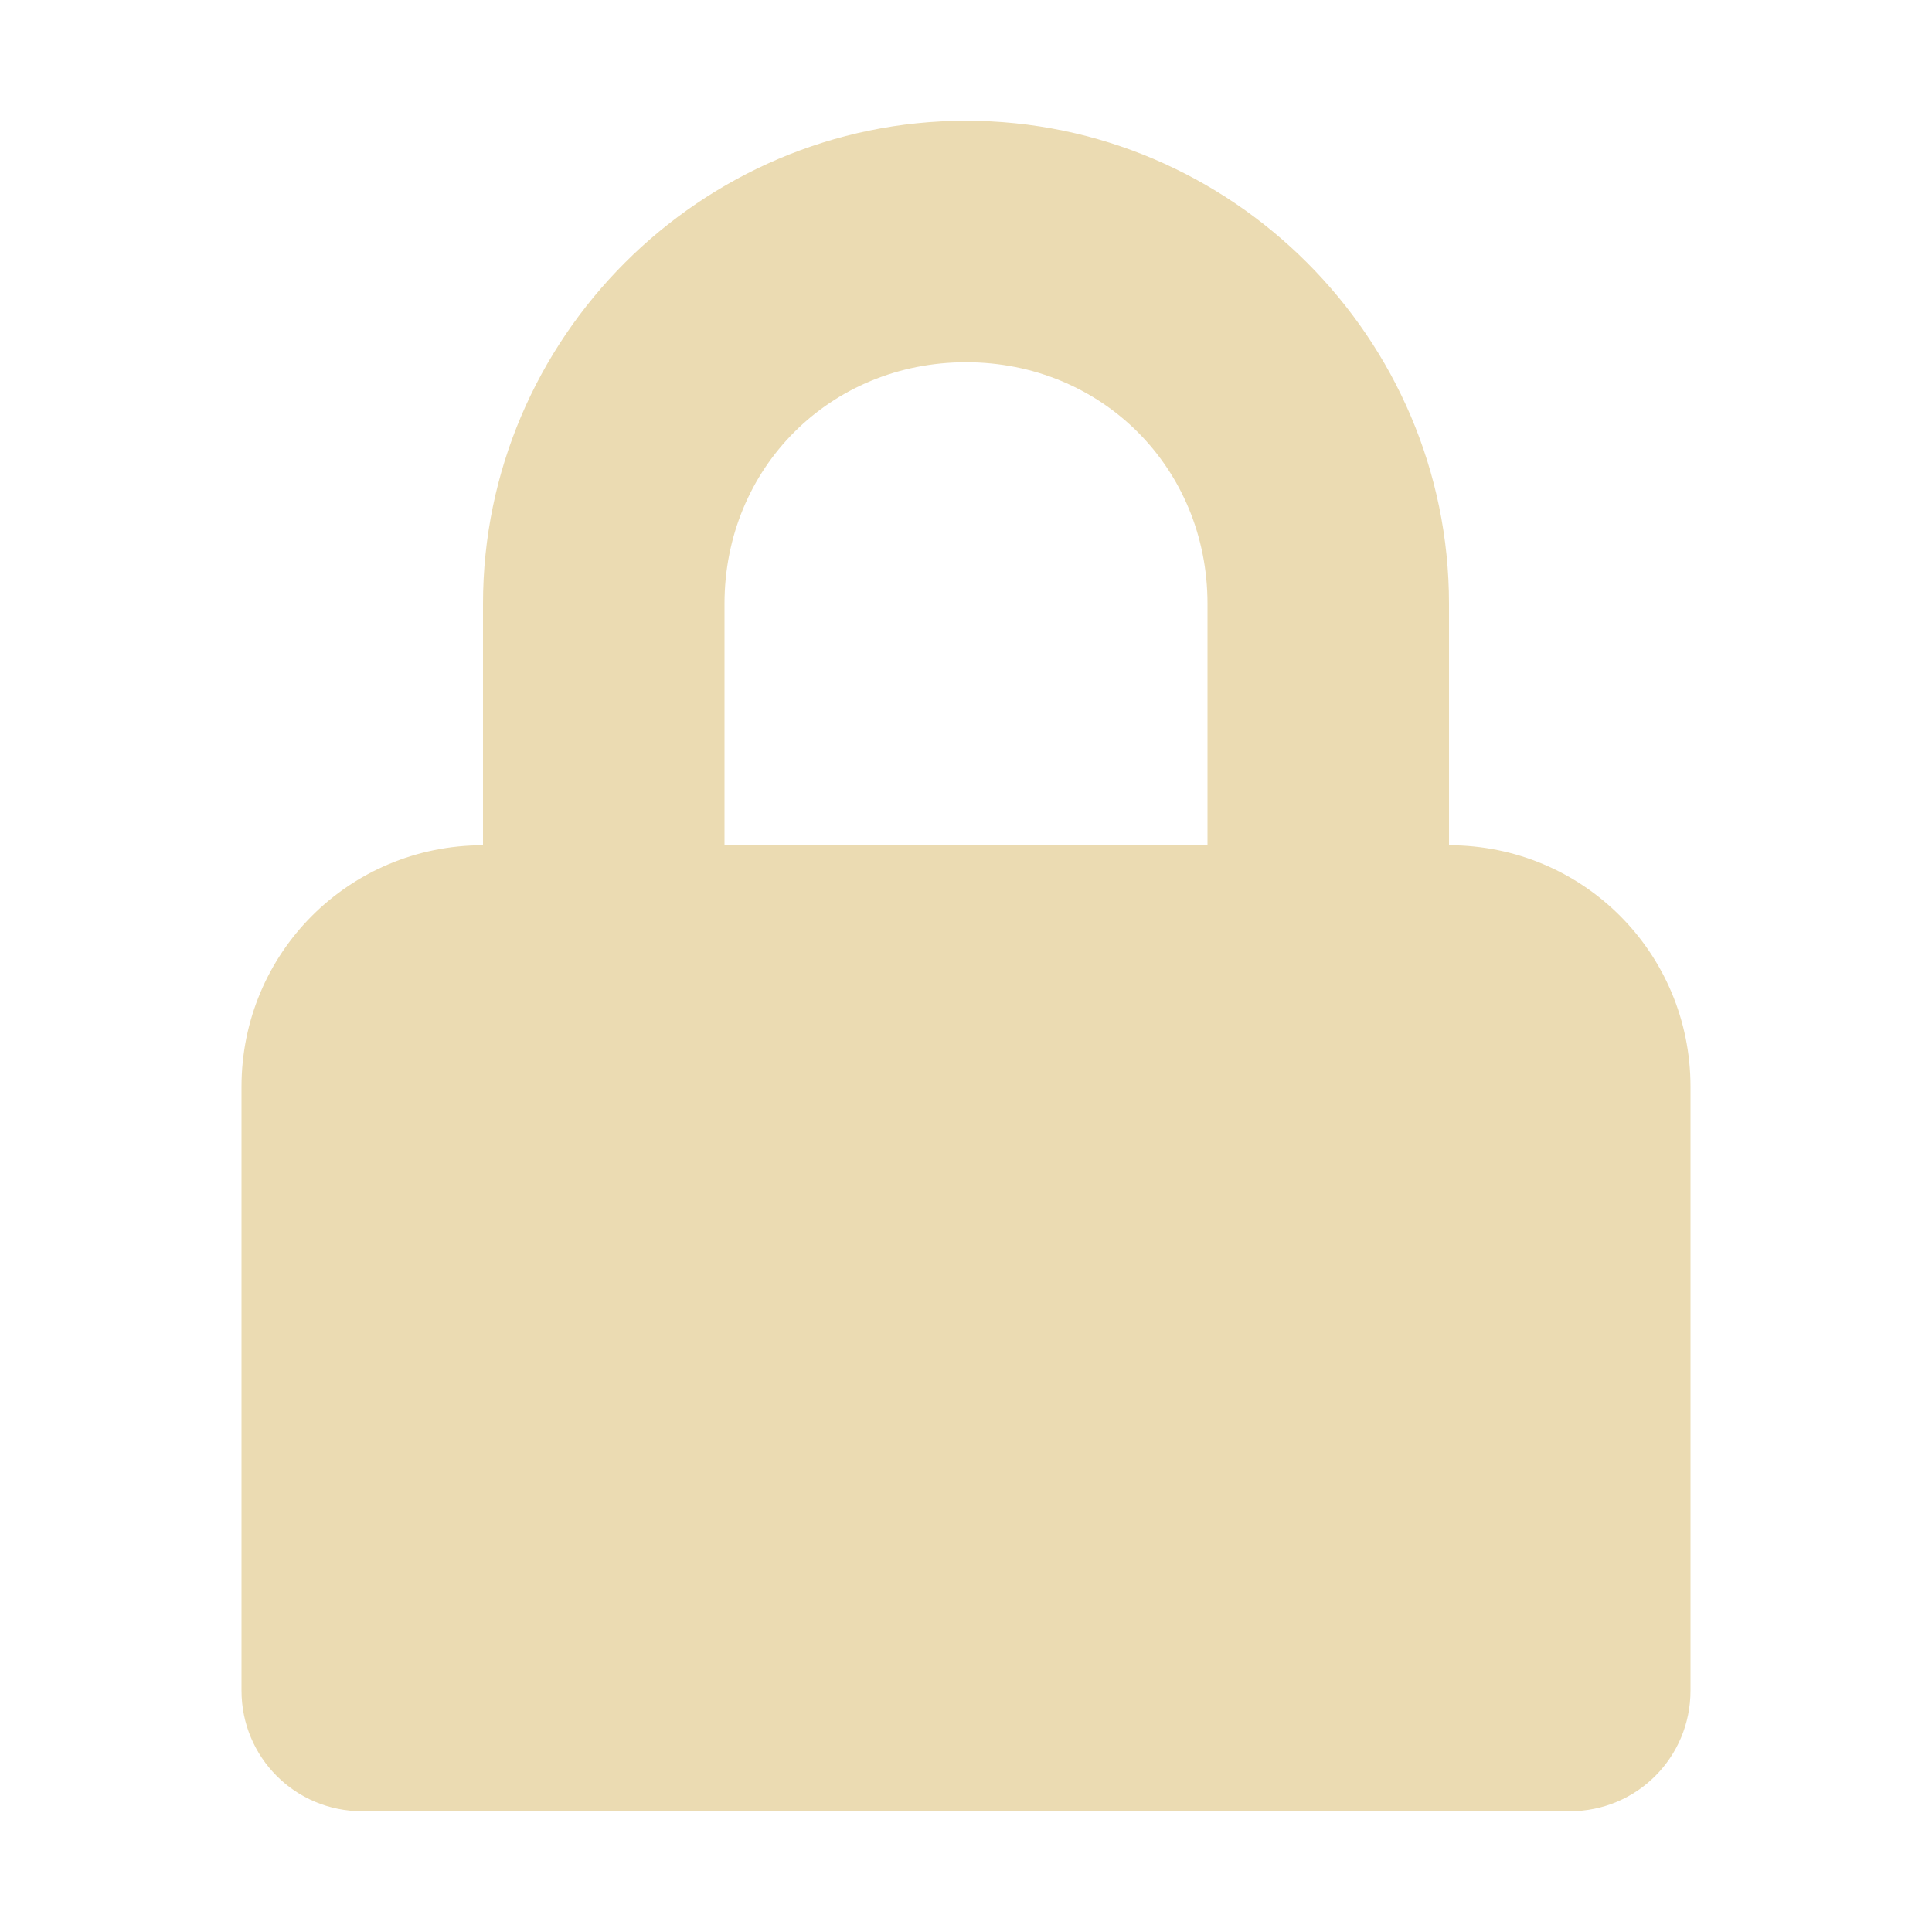
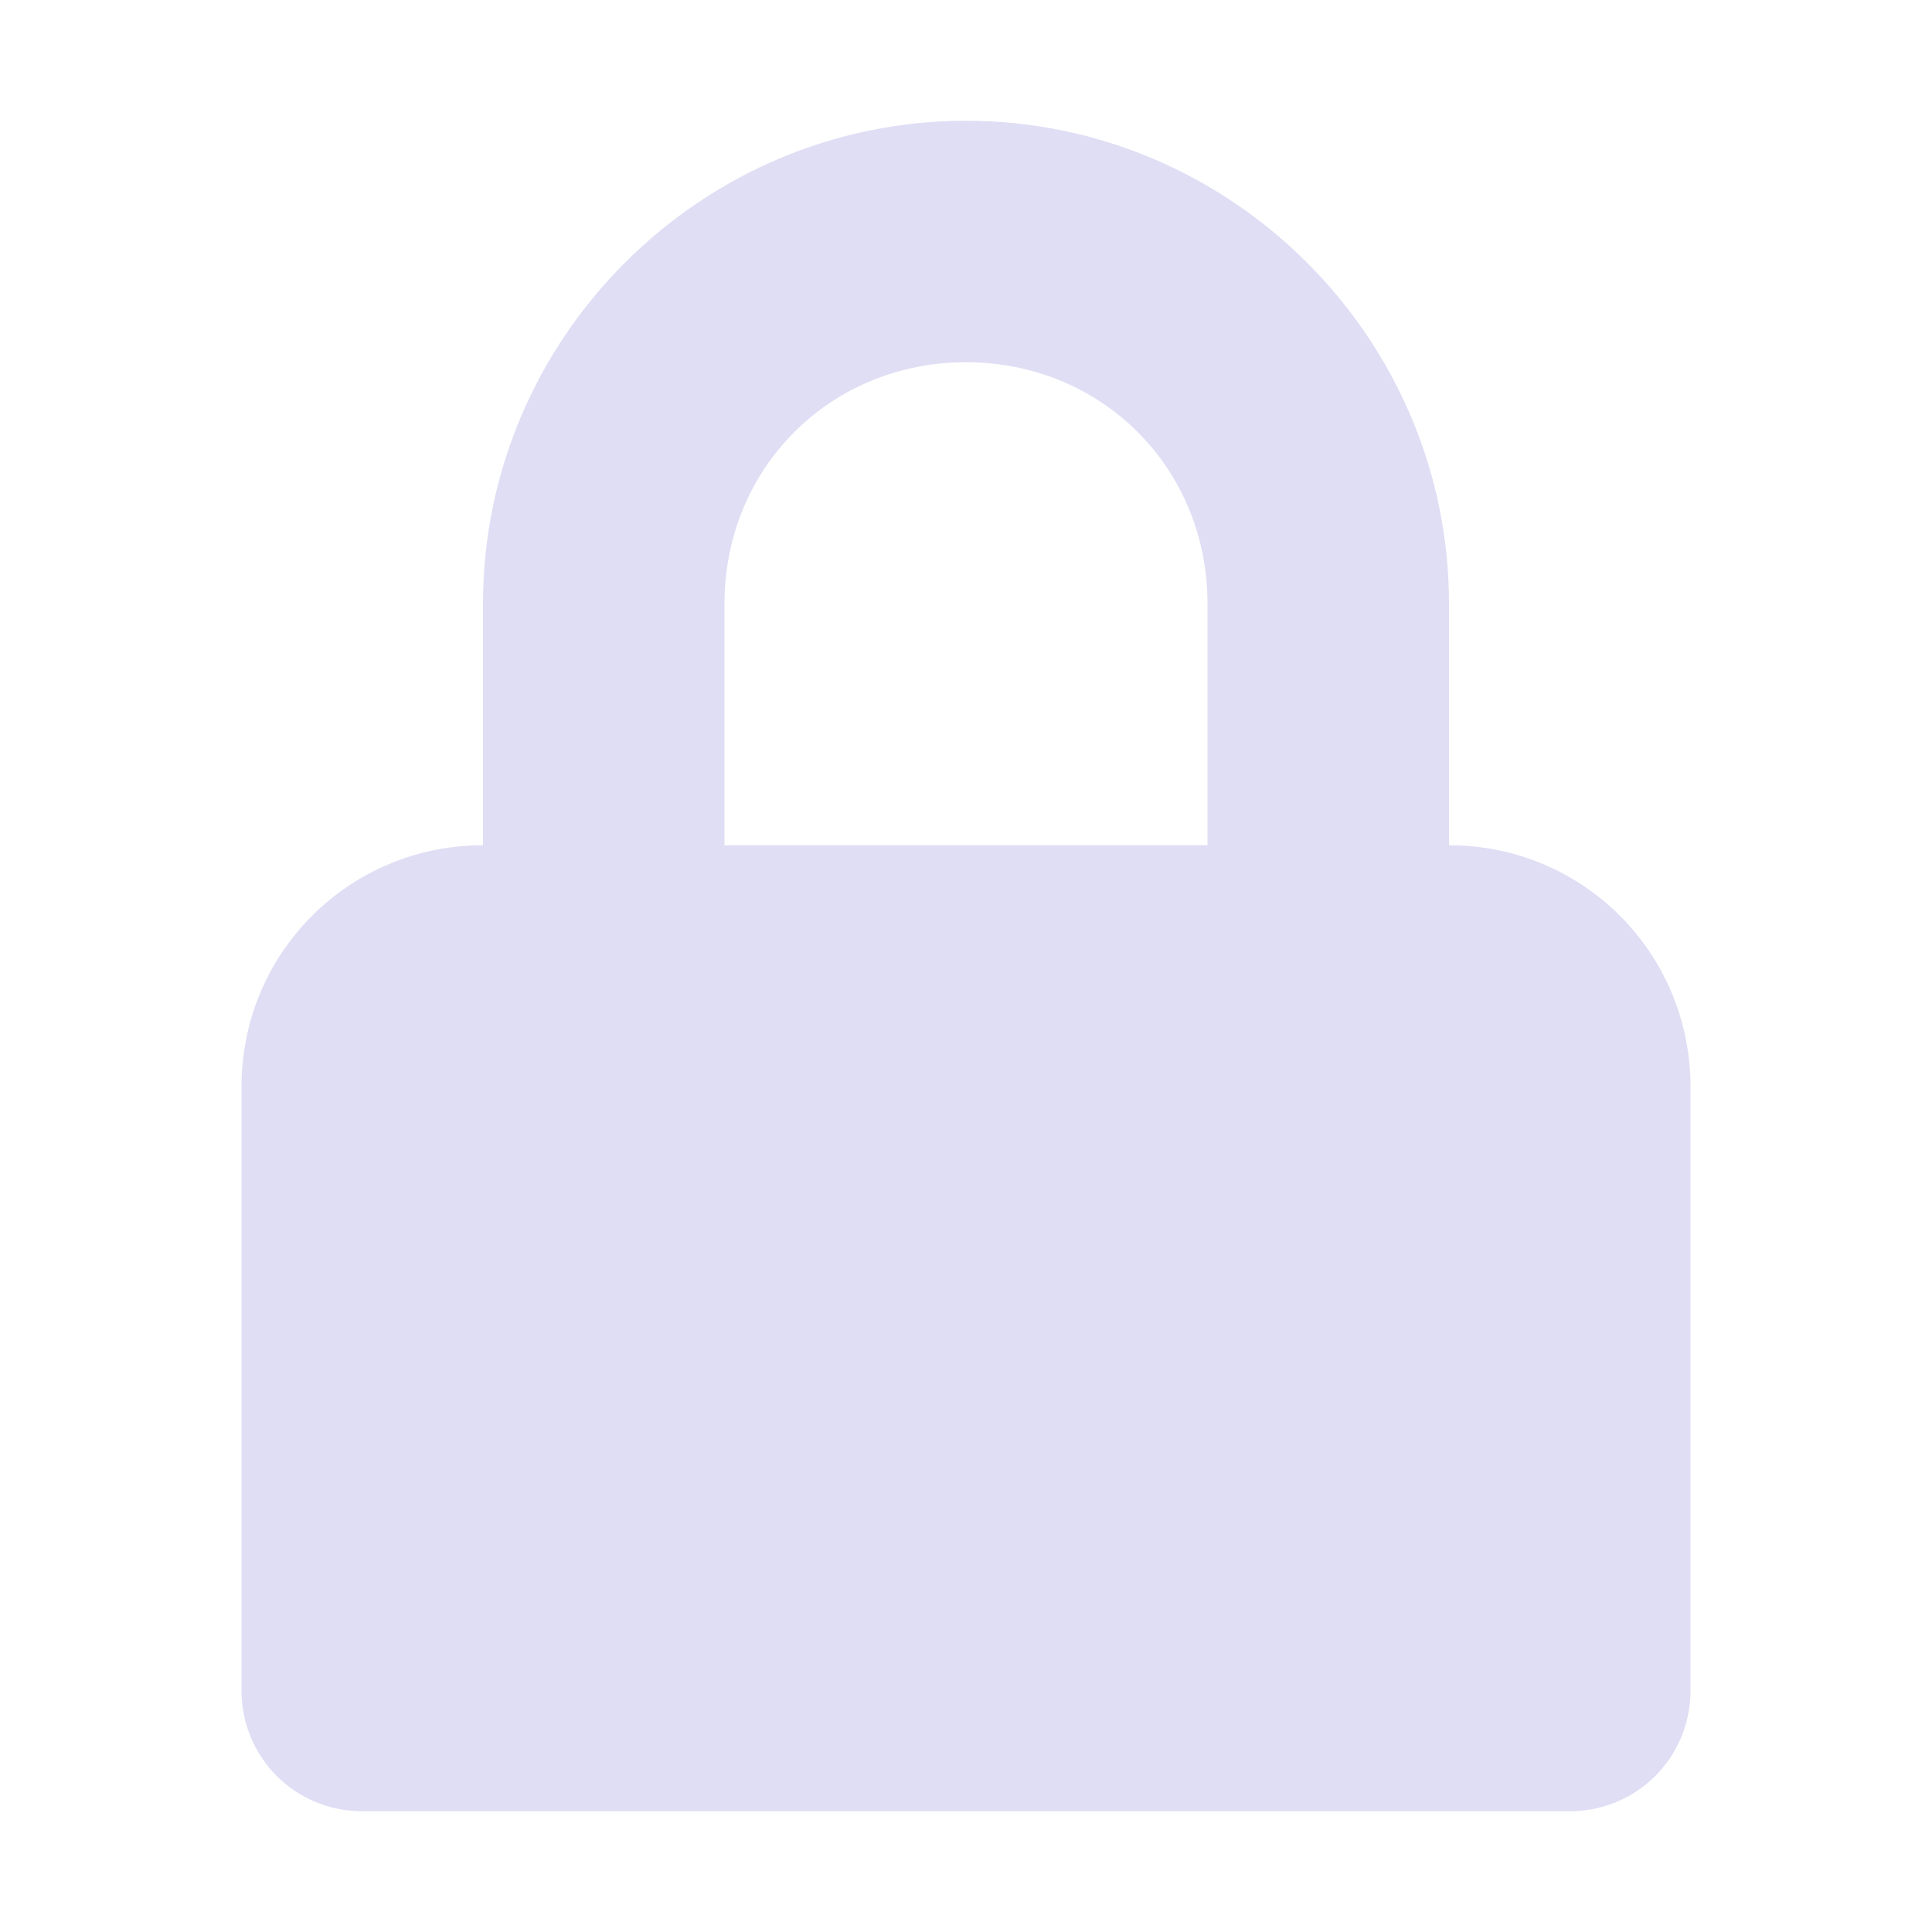
<svg xmlns="http://www.w3.org/2000/svg" height="16px" viewBox="0 0 16 16" width="16px">
-   <path d="m 8 1 c -2.199 0 -4 1.801 -4 4 v 2 c -1.109 0 -2 0.891 -2 2 v 5 c 0 0.555 0.445 1 1 1 h 10 c 0.555 0 1 -0.445 1 -1 v -5 c 0 -1.109 -0.891 -2 -2 -2 v -2 c 0 -2.199 -1.801 -4 -4 -4 z m 0 2 c 1.125 0 2 0.875 2 2 v 2 h -4 v -2 c 0 -1.125 0.875 -2 2 -2 z m 0 0" fill="#ebdbb2" />
+   <path d="m 8 1 c -2.199 0 -4 1.801 -4 4 v 2 c -1.109 0 -2 0.891 -2 2 v 5 c 0 0.555 0.445 1 1 1 h 10 c 0.555 0 1 -0.445 1 -1 v -5 c 0 -1.109 -0.891 -2 -2 -2 v -2 c 0 -2.199 -1.801 -4 -4 -4 z m 0 2 c 1.125 0 2 0.875 2 2 v 2 h -4 v -2 c 0 -1.125 0.875 -2 2 -2 z m 0 0" fill="#e0def4" />
</svg>
